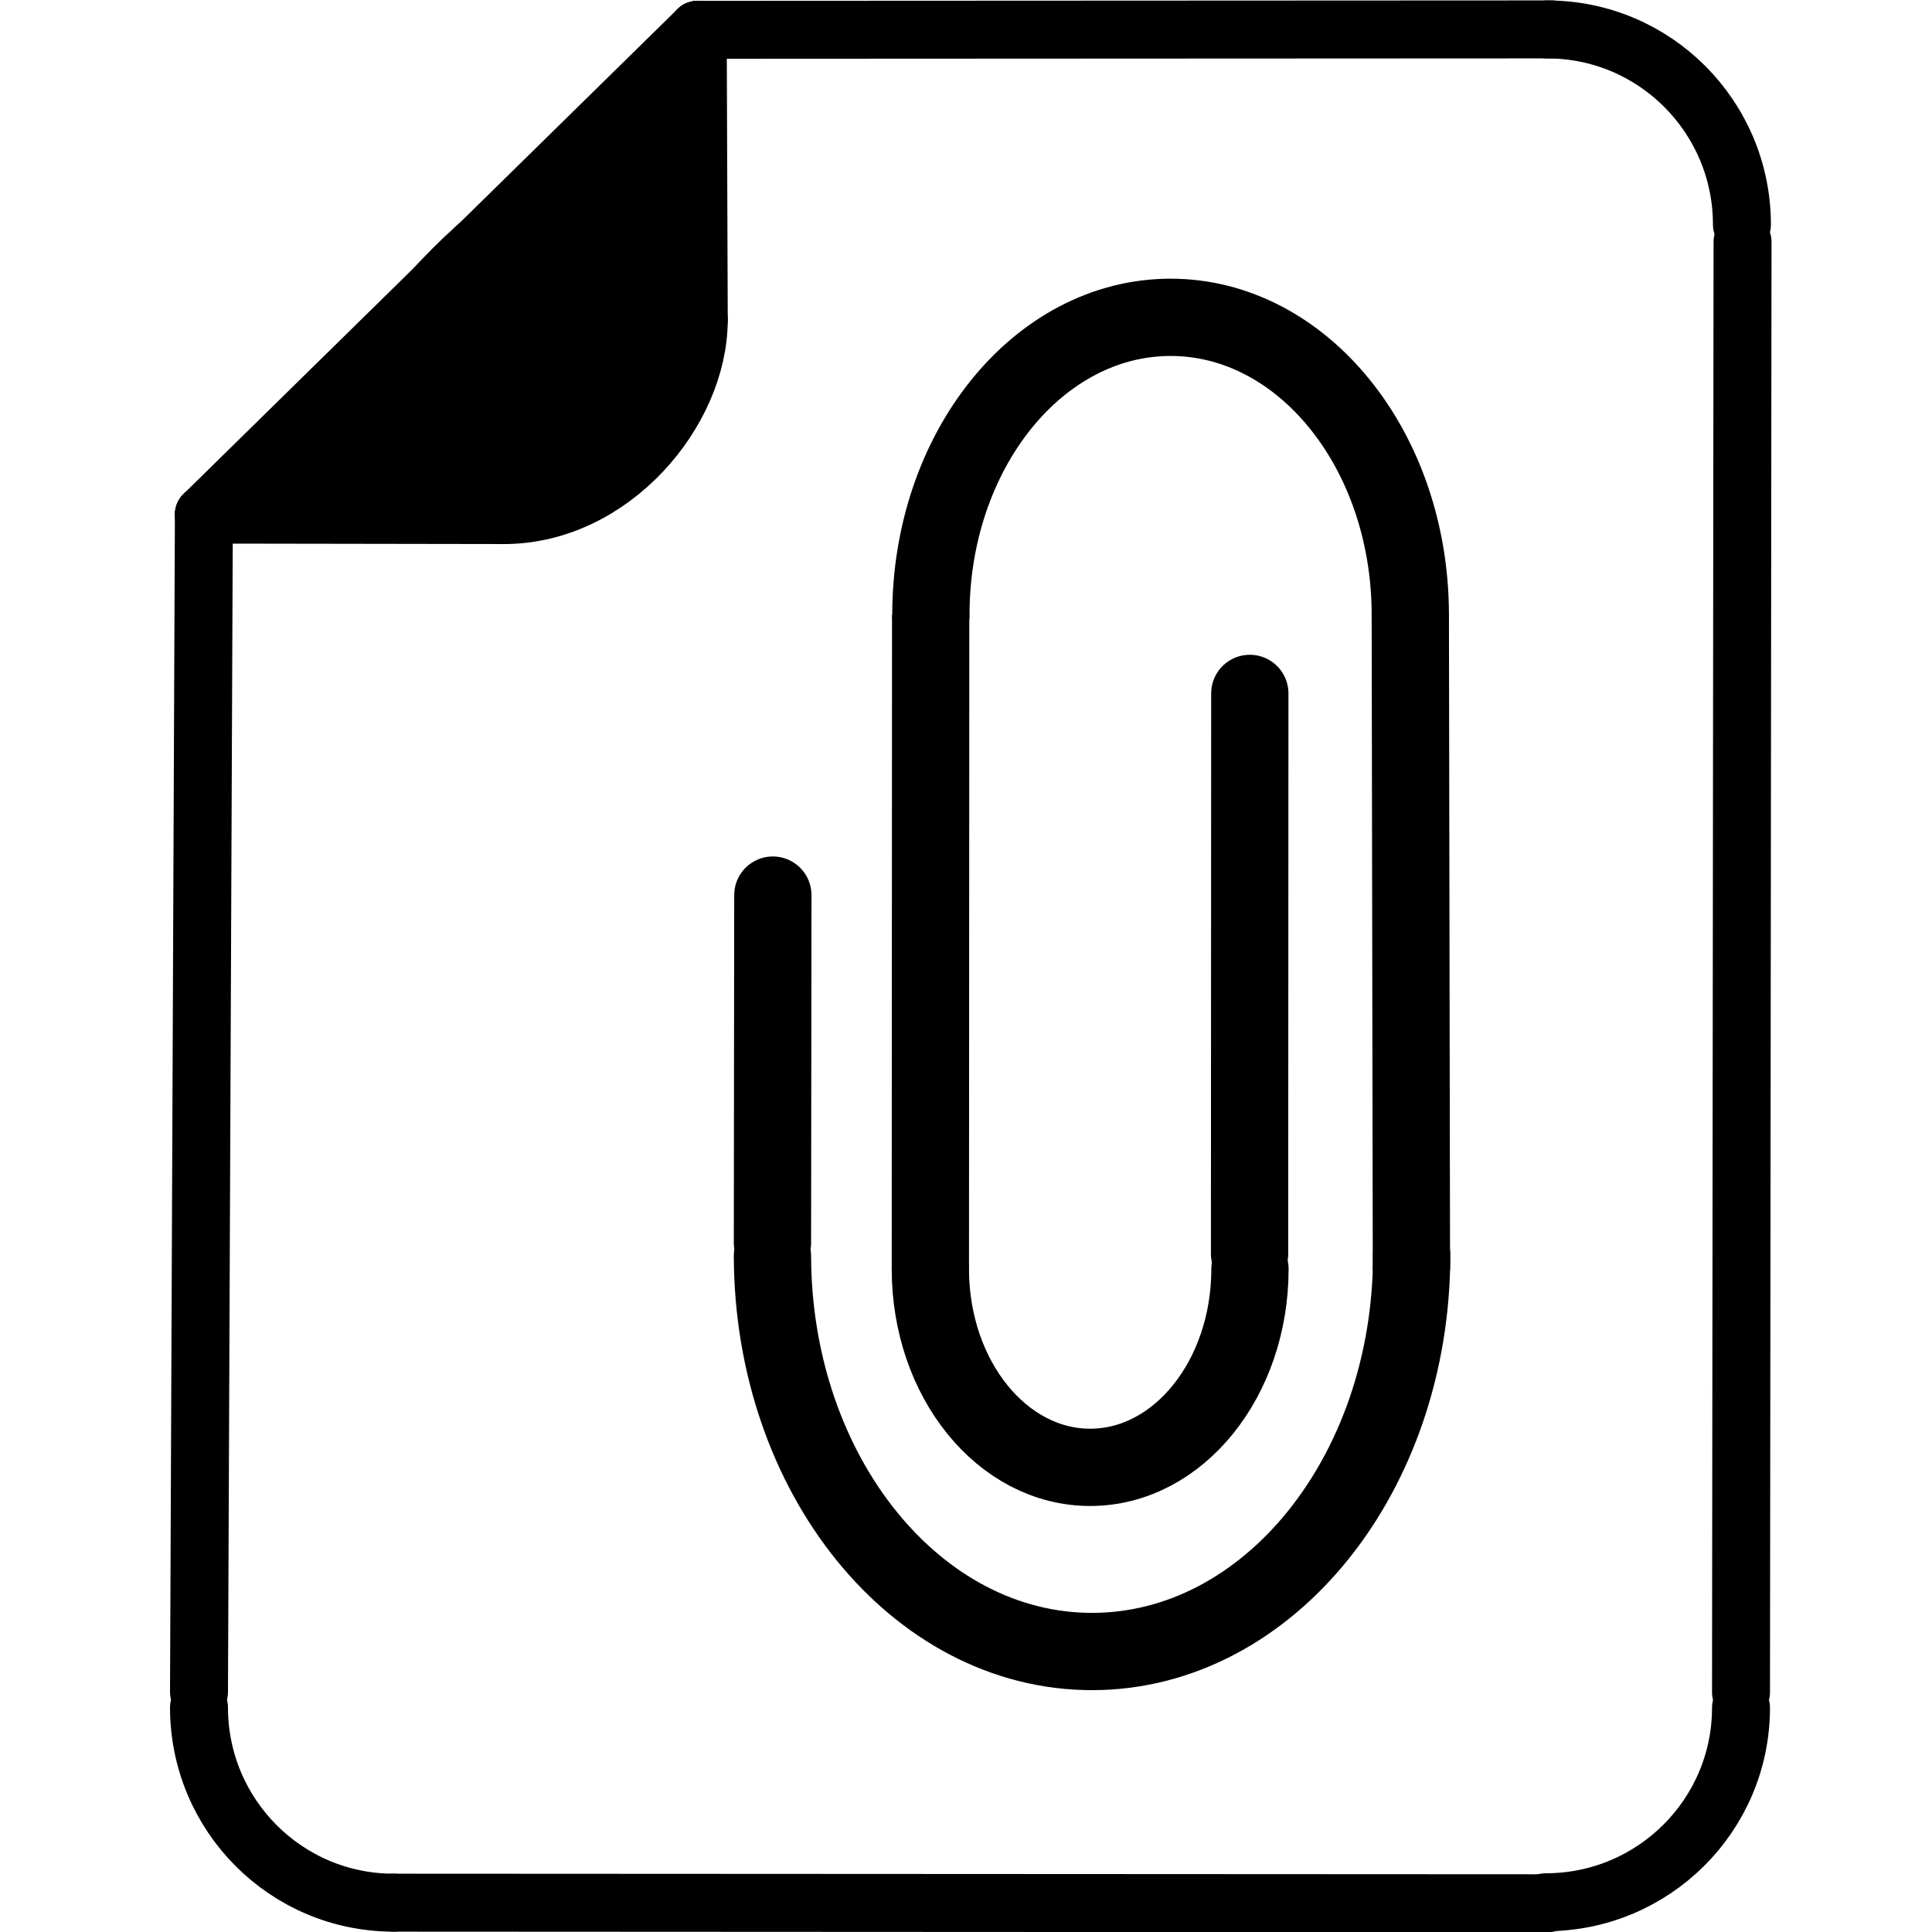
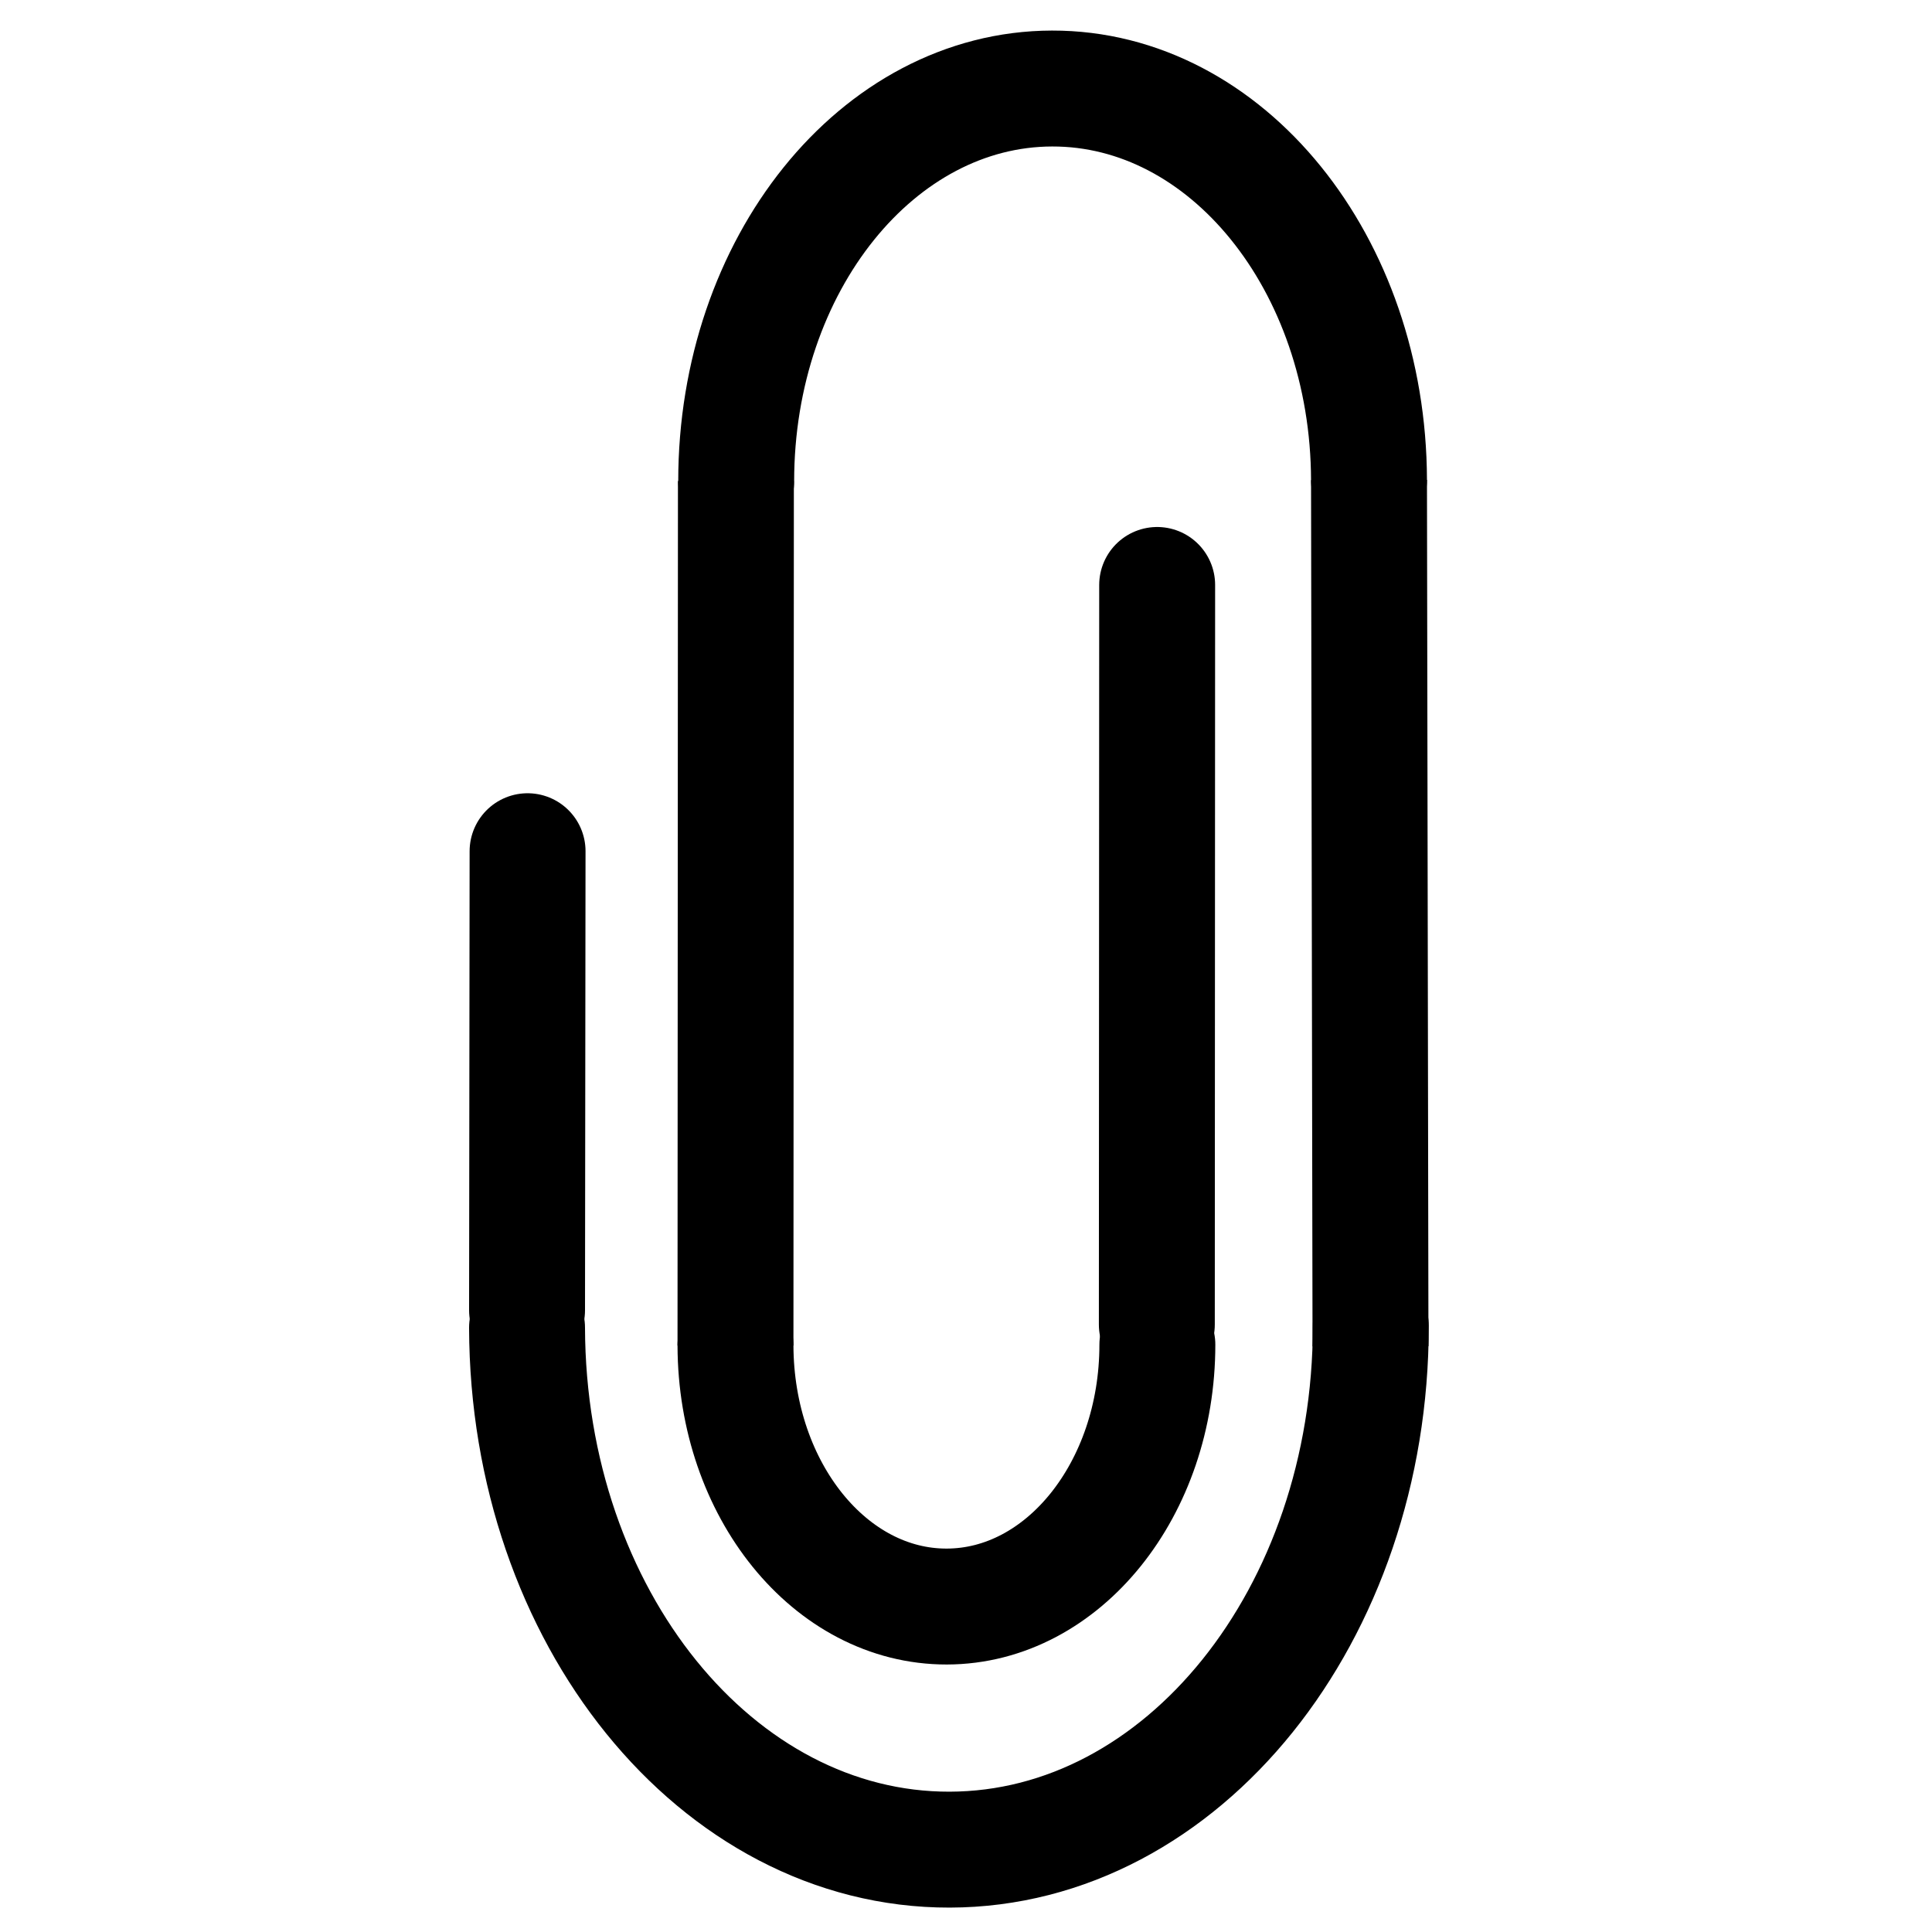
<svg xmlns="http://www.w3.org/2000/svg" xmlns:ns1="http://www.openswatchbook.org/uri/2009/osb" width="200mm" height="200mm" viewBox="0 0 200 200" version="1.1" id="svg8">
  <defs id="defs2">
    <linearGradient id="linearGradient1065" ns1:paint="solid">
      <stop style="stop-color:#000000;stop-opacity:1;" offset="0" id="stop1063" />
    </linearGradient>
    <marker style="overflow:visible" id="marker1299" refX="0.0" refY="0.0" orient="auto">
      <path transform="scale(0.8) translate(-7,0)" style="fill-rule:evenodd;stroke:#000000;stroke-width:1pt;stroke-opacity:1;fill:#000000;fill-opacity:1" d="M 0,-7.071 L -7.071,0 L 0,7.071 L 7.071,0 L 0,-7.071 z " id="path1297" />
    </marker>
    <marker style="overflow:visible" id="marker1289" refX="0.0" refY="0.0" orient="auto">
      <path transform="scale(0.8) translate(-7,0)" style="fill-rule:evenodd;stroke:#000000;stroke-width:1pt;stroke-opacity:1;fill:#000000;fill-opacity:1" d="M 0,-7.071 L -7.071,0 L 0,7.071 L 7.071,0 L 0,-7.071 z " id="path1287" />
    </marker>
    <marker style="overflow:visible" id="marker1279" refX="0.0" refY="0.0" orient="auto">
      <path transform="scale(0.8) translate(-7,0)" style="fill-rule:evenodd;stroke:#000000;stroke-width:1pt;stroke-opacity:1;fill:#000000;fill-opacity:1" d="M 0,-7.071 L -7.071,0 L 0,7.071 L 7.071,0 L 0,-7.071 z " id="path1277" />
    </marker>
    <marker orient="auto" refY="0" refX="0" id="marker921" style="overflow:visible">
      <path id="path919" d="M 0,0 5,-5 -12.5,0 5,5 Z" style="fill-rule:evenodd;stroke:#000000;stroke-width:1pt;stroke-opacity:1;fill:#000000;fill-opacity:1" transform="matrix(-0.8,0,0,-0.8,-10,0)" />
    </marker>
    <marker orient="auto" refY="0" refX="0" id="marker911" style="overflow:visible">
      <path id="path909" d="M 0,0 5,-5 -12.5,0 5,5 Z" style="fill-rule:evenodd;stroke:#000000;stroke-width:1pt;stroke-opacity:1;fill:#000000;fill-opacity:1" transform="matrix(-0.8,0,0,-0.8,-10,0)" />
    </marker>
    <marker orient="auto" refY="0" refX="0" id="marker901" style="overflow:visible">
      <path id="path899" d="M 0,0 5,-5 -12.5,0 5,5 Z" style="fill-rule:evenodd;stroke:#000000;stroke-width:1pt;stroke-opacity:1;fill:#000000;fill-opacity:1" transform="matrix(-0.8,0,0,-0.8,-10,0)" />
    </marker>
    <marker orient="auto" refY="0" refX="0" id="marker1161" style="overflow:visible">
      <path id="path1159" d="M 0,0 5,-5 -12.5,0 5,5 Z" style="fill-rule:evenodd;stroke:#000000;stroke-width:1pt" transform="matrix(0.8,0,0,0.8,10,0)" />
    </marker>
    <marker orient="auto" refY="0" refX="0" id="Arrow1Send" style="overflow:visible">
      <path id="path864" d="M 0,0 5,-5 -12.5,0 5,5 Z" style="fill-rule:evenodd;stroke:#000000;stroke-width:1pt" transform="matrix(-0.2,0,0,-0.2,-1.2,0)" />
    </marker>
    <marker orient="auto" refY="0" refX="0" id="Arrow1Sstart" style="overflow:visible">
      <path id="path861" d="M 0,0 5,-5 -12.5,0 5,5 Z" style="fill-rule:evenodd;stroke:#000000;stroke-width:1pt" transform="matrix(0.2,0,0,0.2,1.2,0)" />
    </marker>
    <marker orient="auto" refY="0" refX="0" id="Arrow1Mend" style="overflow:visible">
      <path id="path858" d="M 0,0 5,-5 -12.5,0 5,5 Z" style="fill-rule:evenodd;stroke:#000000;stroke-width:1pt" transform="matrix(-0.4,0,0,-0.4,-4,0)" />
    </marker>
    <marker orient="auto" refY="0" refX="0" id="Arrow1Mstart" style="overflow:visible">
      <path id="path855" d="M 0,0 5,-5 -12.5,0 5,5 Z" style="fill-rule:evenodd;stroke:#000000;stroke-width:1pt" transform="matrix(0.4,0,0,0.4,4,0)" />
    </marker>
    <marker orient="auto" refY="0" refX="0" id="Arrow1Lend" style="overflow:visible">
      <path id="path852" d="M 0,0 5,-5 -12.5,0 5,5 Z" style="fill-rule:evenodd;stroke:#000000;stroke-width:1pt" transform="matrix(-0.8,0,0,-0.8,-10,0)" />
    </marker>
    <marker orient="auto" refY="0" refX="0" id="Arrow1Lstart" style="overflow:visible">
      <path id="path849" d="M 0,0 5,-5 -12.5,0 5,5 Z" style="fill-rule:evenodd;stroke:#000000;stroke-width:1pt" transform="matrix(0.8,0,0,0.8,10,0)" />
    </marker>
  </defs>
  <g id="layer1">
    <path style="fill:none;fill-opacity:1;stroke:#000000;stroke-width:12;stroke-linecap:round;stroke-linejoin:round;stroke-miterlimit:4;stroke-dasharray:none;stroke-opacity:1" d="m -154.615,60.451 -0.005,104.001" id="path1384-3-6" />
    <path id="path1384-3-6-7" d="m -102.617,112.455 -104.001,-0.006" style="fill:none;fill-opacity:1;stroke:#000000;stroke-width:12;stroke-linecap:round;stroke-linejoin:round;stroke-miterlimit:4;stroke-dasharray:none;stroke-opacity:1" />
-     <path style="fill:none;stroke:#000000;stroke-width:6;stroke-linecap:round;stroke-linejoin:round;stroke-miterlimit:4;stroke-dasharray:none;stroke-opacity:1" d="M 21.105,53.27 20.6,175.166" id="path1384-3-6-8" />
-     <path style="fill:none;stroke:#000000;stroke-width:6;stroke-linecap:round;stroke-linejoin:round;stroke-miterlimit:4;stroke-dasharray:none;stroke-opacity:1" d="M 160.222,197.025 40.748,196.964" id="path1384-3-6-8-7" />
-     <path style="fill:none;stroke:#000000;stroke-width:6;stroke-linecap:round;stroke-linejoin:round;stroke-miterlimit:4;stroke-dasharray:none;stroke-opacity:1" d="M 180.387,25.031 180.229,175.184" id="path1384-3-6-8-2" />
-     <path style="fill:none;stroke:#000000;stroke-width:6;stroke-linecap:round;stroke-linejoin:round;stroke-miterlimit:4;stroke-dasharray:none;stroke-opacity:1" d="M 160.64,3.043 72.228,3.086" id="path1384-3-6-8-7-2" />
-     <path id="path962" style="fill:none;stroke:#000000;stroke-width:6;stroke-linecap:round;stroke-linejoin:round;stroke-miterlimit:4;stroke-dasharray:none" d="m 160.176,3.048 c 11.127,2.8e-6 20.148,9.049 20.148,20.211" />
-     <g id="g953" style="fill:none">
-       <path style="fill:none;stroke:#000000;stroke-width:6;stroke-linecap:round;stroke-linejoin:round;stroke-miterlimit:4;stroke-dasharray:none;stroke-opacity:1" d="M 72.228,3.086 21.105,53.27" id="path1384-3-6-8-0" />
-       <path style="fill:none;stroke:#000000;stroke-width:6;stroke-linecap:round;stroke-linejoin:round;stroke-miterlimit:4;stroke-dasharray:none;stroke-opacity:1" d="M 52.19,53.319 21.105,53.27" id="path1384-3-6-8-7-3" />
-       <path style="fill:none;stroke:#000000;stroke-width:6;stroke-linecap:round;stroke-linejoin:round;stroke-miterlimit:4;stroke-dasharray:none;stroke-opacity:1" d="M 72.228,3.086 72.337,33.108" id="path1384-3-6-8-2-7" />
-       <path id="path962-5" style="fill:none;stroke:#000000;stroke-width:6;stroke-linecap:round;stroke-linejoin:round;stroke-miterlimit:4;stroke-dasharray:none" d="m 72.337,33.108 c 0,9.513 -9.02,20.211 -20.148,20.211" />
-     </g>
-     <path id="path962-56" style="fill:none;stroke:#000000;stroke-width:6;stroke-linecap:round;stroke-linejoin:round;stroke-miterlimit:4;stroke-dasharray:none" d="m 40.748,196.964 c -11.127,0 -20.148,-9.049 -20.148,-20.211" />
-     <path id="path962-56-2" style="fill:none;stroke:#000000;stroke-width:6;stroke-linecap:round;stroke-linejoin:round;stroke-miterlimit:4;stroke-dasharray:none" d="m 180.229,176.772 c 0,11.127 -9.049,20.148 -20.211,20.148" />
-     <ellipse style="fill:none;stroke:#000000;stroke-width:21.024;stroke-linecap:round;stroke-linejoin:round;stroke-miterlimit:4;stroke-dasharray:none" id="path955" cx="63.754" cy="-13.48" rx="3.397" ry="13.503" transform="rotate(45)" />
-     <ellipse style="fill:none;stroke:#000000;stroke-width:5.344;stroke-linecap:round;stroke-linejoin:round;stroke-miterlimit:4;stroke-dasharray:none" id="path957" cx="33.546" cy="47.961" rx="3.335" ry="2.654" />
-     <ellipse style="fill:none;stroke:#000000;stroke-width:3.921;stroke-linecap:round;stroke-linejoin:round;stroke-miterlimit:4;stroke-dasharray:none" id="path957-1" cx="67.043" cy="13.912" rx="1.796" ry="2.654" />
-     <path style="fill:none;stroke:#000000;stroke-width:8;stroke-linecap:round;stroke-linejoin:round;stroke-miterlimit:4;stroke-dasharray:none" id="path956" d="M 146.135,129.889 A 33.086,41.075 0 0 1 113.105,170.964 33.086,41.075 0 0 1 79.963,130.029" />
-     <path style="fill:none;stroke:#000000;stroke-width:8;stroke-linecap:round;stroke-linejoin:round;stroke-miterlimit:4;stroke-dasharray:none" id="path956-5" d="m -96.365,-63.656 a 24.814,30.806 0 0 1 -24.772,30.806 24.814,30.806 0 0 1 -24.857,-30.701" transform="scale(-1)" />
-     <path style="fill:none;stroke:#000000;stroke-width:8;stroke-linecap:round;stroke-linejoin:round;stroke-miterlimit:4;stroke-dasharray:none" id="path956-9" d="M 129.396,131.362 A 16.543,20.537 0 0 1 112.881,151.899 16.543,20.537 0 0 1 96.31,131.432" />
-     <path style="fill:none;stroke:#000000;stroke-width:8;stroke-linecap:butt;stroke-linejoin:miter;stroke-miterlimit:4;stroke-dasharray:none;stroke-opacity:1" d="M 146.11,131.492 145.994,63.551" id="path1009" />
-     <path style="fill:none;stroke:#000000;stroke-width:8;stroke-linecap:butt;stroke-linejoin:miter;stroke-miterlimit:4;stroke-dasharray:none;stroke-opacity:1" d="m 96.343,63.634 -0.033,67.798" id="path1011" />
-     <path style="fill:none;stroke:#000000;stroke-width:8;stroke-linecap:round;stroke-linejoin:miter;stroke-miterlimit:4;stroke-dasharray:none;stroke-opacity:1" d="m 129.354,129.787 0.026,-58.005" id="path1013" />
-     <path style="fill:none;stroke:#000000;stroke-width:8;stroke-linecap:round;stroke-linejoin:miter;stroke-miterlimit:4;stroke-dasharray:none;stroke-opacity:1" d="m 79.964,128.66 0.041,-35.998" id="path1013-7" />
+     <path style="fill:none;stroke:#000000;stroke-width:12;stroke-linecap:round;stroke-linejoin:round;stroke-miterlimit:4;stroke-dasharray:none" id="path956" d="M 141.905,137.256 A 43.673,54.218 0 0 1 98.306,191.474 43.673,54.218 0 0 1 54.559,137.441" />
+     <path style="fill:none;stroke:#000000;stroke-width:12;stroke-linecap:round;stroke-linejoin:round;stroke-miterlimit:4;stroke-dasharray:none" id="path956-5" d="M -76.21,-49.828 A 32.755,40.664 0 0 1 -108.909,-9.164 32.755,40.664 0 0 1 -141.719,-49.689" transform="scale(-1)" />
+     <path style="fill:none;stroke:#000000;stroke-width:12;stroke-linecap:round;stroke-linejoin:round;stroke-miterlimit:4;stroke-dasharray:none" id="path956-9" d="M 119.81,139.2 A 21.837,27.109 0 0 1 98.011,166.309 21.837,27.109 0 0 1 76.137,139.292" />
+     <path style="fill:none;stroke:#000000;stroke-width:12;stroke-linecap:butt;stroke-linejoin:miter;stroke-miterlimit:4;stroke-dasharray:none;stroke-opacity:1" d="M 141.873,139.371 141.719,49.689" id="path1009" />
+     <path style="fill:none;stroke:#000000;stroke-width:12;stroke-linecap:butt;stroke-linejoin:miter;stroke-miterlimit:4;stroke-dasharray:none;stroke-opacity:1" d="m 76.181,49.799 -0.044,89.494" id="path1011" />
+     <path style="fill:none;stroke:#000000;stroke-width:12;stroke-linecap:round;stroke-linejoin:miter;stroke-miterlimit:4;stroke-dasharray:none;stroke-opacity:1" d="m 119.755,137.121 0.034,-76.566" id="path1013" />
+     <path style="fill:none;stroke:#000000;stroke-width:12;stroke-linecap:round;stroke-linejoin:miter;stroke-miterlimit:4;stroke-dasharray:none;stroke-opacity:1" d="m 54.56,135.634 0.054,-47.517" id="path1013-7" />
    <path style="fill:none;stroke:#000000;stroke-width:10;stroke-linecap:round;stroke-linejoin:round;stroke-miterlimit:4;stroke-dasharray:none" id="path956-92" d="m 393.218,210.325 a 33.086,41.075 0 0 1 -33.029,41.074 33.086,41.075 0 0 1 -33.142,-40.934" />
    <path style="fill:none;stroke:#000000;stroke-width:10;stroke-linecap:round;stroke-linejoin:round;stroke-miterlimit:4;stroke-dasharray:none" id="path956-5-0" d="m -348.866,-144.044 a 22.082,30.71 0 0 1 -22.044,30.71 22.082,30.71 0 0 1 -22.119,-30.605" transform="scale(-1)" />
    <path style="fill:none;stroke:#000000;stroke-width:10;stroke-linecap:round;stroke-linejoin:round;stroke-miterlimit:4;stroke-dasharray:none" id="path956-9-2" d="M 371.656,211.355 A 11.485,16.459 0 0 1 360.19,227.815 11.485,16.459 0 0 1 348.686,211.412" />
    <path style="fill:none;stroke:#000000;stroke-width:10;stroke-linecap:butt;stroke-linejoin:miter;stroke-miterlimit:4;stroke-dasharray:none;stroke-opacity:1" d="M 393.194,211.928 393.077,143.987" id="path1009-3" />
    <path style="fill:none;stroke:#000000;stroke-width:10;stroke-linecap:butt;stroke-linejoin:miter;stroke-miterlimit:4;stroke-dasharray:none;stroke-opacity:1" d="m 348.719,143.613 -0.033,67.798" id="path1011-7" />
    <path style="fill:none;stroke:#000000;stroke-width:10;stroke-linecap:round;stroke-linejoin:miter;stroke-miterlimit:4;stroke-dasharray:none;stroke-opacity:1" d="m 371.688,210.013 0.021,-71.052" id="path1013-5" />
    <path style="fill:none;stroke:#000000;stroke-width:10;stroke-linecap:round;stroke-linejoin:miter;stroke-miterlimit:4;stroke-dasharray:none;stroke-opacity:1" d="m 327.047,210.465 0.043,-34.193" id="path1013-7-9" />
    <path style="fill:none;stroke:#000000;stroke-width:12;stroke-linecap:round;stroke-linejoin:round;stroke-miterlimit:4;stroke-dasharray:none" id="path956-92-5" d="M 346.783,-31.256 A 33.086,41.075 0 0 1 313.753,9.819 33.086,41.075 0 0 1 280.611,-31.115" />
    <path style="fill:none;stroke:#000000;stroke-width:12;stroke-linecap:round;stroke-linejoin:round;stroke-miterlimit:4;stroke-dasharray:none" id="path956-5-0-6" d="M -302.431,97.537 A 22.082,30.71 0 0 1 -324.475,128.247 22.082,30.71 0 0 1 -346.594,97.642" transform="scale(-1)" />
    <path style="fill:none;stroke:#000000;stroke-width:11.949;stroke-linecap:round;stroke-linejoin:round;stroke-miterlimit:4;stroke-dasharray:none" id="path956-9-2-2" d="m 325.221,-30.225 a 11.485,16.459 0 0 1 -11.465,16.459 11.485,16.459 0 0 1 -11.505,-16.403" />
    <path style="fill:none;stroke:#000000;stroke-width:12;stroke-linecap:butt;stroke-linejoin:miter;stroke-miterlimit:4;stroke-dasharray:none;stroke-opacity:1" d="m 346.759,-29.653 -0.117,-67.941" id="path1009-3-9" />
    <path style="fill:none;stroke:#000000;stroke-width:12;stroke-linecap:butt;stroke-linejoin:miter;stroke-miterlimit:4;stroke-dasharray:none;stroke-opacity:1" d="m 302.284,-97.967 -0.033,67.798" id="path1011-7-1" />
    <path style="fill:none;stroke:#000000;stroke-width:12;stroke-linecap:round;stroke-linejoin:miter;stroke-miterlimit:4;stroke-dasharray:none;stroke-opacity:1" d="m 325.252,-31.568 0.021,-71.052" id="path1013-5-2" />
    <path style="fill:none;stroke:#000000;stroke-width:12;stroke-linecap:round;stroke-linejoin:miter;stroke-miterlimit:4;stroke-dasharray:none;stroke-opacity:1" d="m 280.611,-31.115 0.043,-34.193" id="path1013-7-9-7" />
    <path style="fill:none;stroke:#000000;stroke-width:8;stroke-linecap:round;stroke-linejoin:round;stroke-miterlimit:4;stroke-dasharray:none" id="path956-2" d="m 179.17,-158.929 a 33.086,41.075 0 0 1 -33.029,41.075 33.086,41.075 0 0 1 -33.142,-40.934" />
    <path style="fill:none;stroke:#000000;stroke-width:8;stroke-linecap:round;stroke-linejoin:round;stroke-miterlimit:4;stroke-dasharray:none" id="path956-5-7" d="m -129.4,225.163 a 24.814,30.806 0 0 1 -24.772,30.806 24.814,30.806 0 0 1 -24.857,-30.701" transform="scale(-1)" />
    <path style="fill:none;stroke:#000000;stroke-width:8;stroke-linecap:round;stroke-linejoin:round;stroke-miterlimit:4;stroke-dasharray:none" id="path956-9-0" d="m 162.431,-157.457 a 16.543,20.537 0 0 1 -16.515,20.537 16.543,20.537 0 0 1 -16.571,-20.467" />
    <path style="fill:none;stroke:#000000;stroke-width:8;stroke-linecap:butt;stroke-linejoin:miter;stroke-miterlimit:4;stroke-dasharray:none;stroke-opacity:1" d="m 179.145,-157.327 -0.117,-67.941" id="path1009-9" />
    <path style="fill:none;stroke:#000000;stroke-width:8;stroke-linecap:butt;stroke-linejoin:miter;stroke-miterlimit:4;stroke-dasharray:none;stroke-opacity:1" d="m 129.379,-225.185 -0.033,67.798" id="path1011-3" />
    <path style="fill:none;stroke:#000000;stroke-width:8;stroke-linecap:round;stroke-linejoin:miter;stroke-miterlimit:4;stroke-dasharray:none;stroke-opacity:1" d="m 162.391,-156.036 0.021,-71.052" id="path1013-6" />
    <path style="fill:none;stroke:#000000;stroke-width:8;stroke-linecap:round;stroke-linejoin:miter;stroke-miterlimit:4;stroke-dasharray:none;stroke-opacity:1" d="m 112.998,-158.789 0.043,-34.193" id="path1013-7-0" />
    <path style="fill:none;stroke:#000000;stroke-width:6;stroke-linecap:round;stroke-linejoin:round;stroke-miterlimit:4;stroke-dasharray:none" id="path956-3" d="m 299.014,304.6 a 33.086,41.075 0 0 1 -33.029,41.075 33.086,41.075 0 0 1 -33.142,-40.934" />
    <path style="fill:none;stroke:#000000;stroke-width:6;stroke-linecap:round;stroke-linejoin:round;stroke-miterlimit:4;stroke-dasharray:none" id="path956-5-6" d="m -249.245,-238.366 a 24.814,30.806 0 0 1 -24.772,30.806 24.814,30.806 0 0 1 -24.857,-30.701" transform="scale(-1)" />
    <path style="fill:none;stroke:#000000;stroke-width:6;stroke-linecap:round;stroke-linejoin:round;stroke-miterlimit:4;stroke-dasharray:none" id="path956-9-7" d="M 282.276,306.072 A 16.543,20.537 0 0 1 265.761,326.61 16.543,20.537 0 0 1 249.19,306.142" />
    <path style="fill:none;stroke:#000000;stroke-width:6;stroke-linecap:butt;stroke-linejoin:miter;stroke-miterlimit:4;stroke-dasharray:none;stroke-opacity:1" d="m 298.99,306.202 -0.117,-67.941" id="path1009-5" />
    <path style="fill:none;stroke:#000000;stroke-width:6;stroke-linecap:butt;stroke-linejoin:miter;stroke-miterlimit:4;stroke-dasharray:none;stroke-opacity:1" d="m 249.223,238.344 -0.033,67.798" id="path1011-35" />
    <path style="fill:none;stroke:#000000;stroke-width:5.995;stroke-linecap:round;stroke-linejoin:miter;stroke-miterlimit:4;stroke-dasharray:none;stroke-opacity:1" d="m 282.234,304.498 0.026,-58.005" id="path1013-62" />
    <path style="fill:none;stroke:#000000;stroke-width:6.002;stroke-linecap:round;stroke-linejoin:miter;stroke-miterlimit:4;stroke-dasharray:none;stroke-opacity:1" d="m 232.844,303.371 0.041,-35.998" id="path1013-7-91" />
+     <path style="fill:none;stroke:#000000;stroke-width:6;stroke-linecap:round;stroke-linejoin:round;stroke-miterlimit:4;stroke-dasharray:none;stroke-opacity:1" d="m -404.507,-44.231 -0.505,121.896" id="path1384-3-6-8-3" />
+     <path style="fill:none;stroke:#000000;stroke-width:6;stroke-linecap:round;stroke-linejoin:round;stroke-miterlimit:4;stroke-dasharray:none;stroke-opacity:1" d="m -265.39,99.523 -119.474,-0.06" id="path1384-3-6-8-7-5" />
+     <path style="fill:none;stroke:#000000;stroke-width:6;stroke-linecap:round;stroke-linejoin:round;stroke-miterlimit:4;stroke-dasharray:none;stroke-opacity:1" d="m -245.224,-72.47 -0.158,150.153" id="path1384-3-6-8-2-6" />
+     <path style="fill:none;stroke:#000000;stroke-width:6;stroke-linecap:round;stroke-linejoin:round;stroke-miterlimit:4;stroke-dasharray:none;stroke-opacity:1" d="m -264.971,-94.459 -88.412,0.043" id="path1384-3-6-8-7-2-2" />
+     <path id="path962-9" style="fill:none;stroke:#000000;stroke-width:6;stroke-linecap:round;stroke-linejoin:round;stroke-miterlimit:4;stroke-dasharray:none" d="m -265.436,-94.454 c 11.127,0 20.148,9.049 20.148,20.211" />
+     <g id="g953-1" style="fill:none" transform="translate(-425.6116,-97.50147)">
+       <path style="fill:none;stroke:#000000;stroke-width:6;stroke-linecap:round;stroke-linejoin:round;stroke-miterlimit:4;stroke-dasharray:none;stroke-opacity:1" d="M 72.228,3.086 21.105,53.27" id="path1384-3-6-8-0-2" />
+       <path style="fill:none;stroke:#000000;stroke-width:6;stroke-linecap:round;stroke-linejoin:round;stroke-miterlimit:4;stroke-dasharray:none;stroke-opacity:1" d="M 52.19,53.319 21.105,53.27" id="path1384-3-6-8-7-3-7" />
+       <path style="fill:none;stroke:#000000;stroke-width:6;stroke-linecap:round;stroke-linejoin:round;stroke-miterlimit:4;stroke-dasharray:none;stroke-opacity:1" d="M 72.228,3.086 72.337,33.108" id="path1384-3-6-8-2-7-0" />
+       <path id="path962-5-9" style="fill:none;stroke:#000000;stroke-width:6;stroke-linecap:round;stroke-linejoin:round;stroke-miterlimit:4;stroke-dasharray:none" d="m 72.337,33.108 c 0,9.513 -9.02,20.211 -20.148,20.211" />
+     </g>
+     <path id="path962-56-3" style="fill:none;stroke:#000000;stroke-width:6;stroke-linecap:round;stroke-linejoin:round;stroke-miterlimit:4;stroke-dasharray:none" d="m -384.864,99.463 c -11.127,0 -20.148,-9.049 -20.148,-20.211" />
+     <path id="path962-56-2-6" style="fill:none;stroke:#000000;stroke-width:6;stroke-linecap:round;stroke-linejoin:round;stroke-miterlimit:4;stroke-dasharray:none" d="m -245.382,79.27 c 0,11.127 -9.049,20.148 -20.211,20.148" />
+     <ellipse style="fill:none;stroke:#000000;stroke-width:21.024;stroke-linecap:round;stroke-linejoin:round;stroke-miterlimit:4;stroke-dasharray:none" id="path955-0" cx="-306.143" cy="218.529" rx="3.397" ry="13.503" transform="rotate(45)" />
+     <ellipse style="fill:none;stroke:#000000;stroke-width:5.344;stroke-linecap:round;stroke-linejoin:round;stroke-miterlimit:4;stroke-dasharray:none" id="path957-6" cx="-392.066" cy="-49.541" rx="3.335" ry="2.654" />
+     <ellipse style="fill:none;stroke:#000000;stroke-width:3.921;stroke-linecap:round;stroke-linejoin:round;stroke-miterlimit:4;stroke-dasharray:none" id="path957-1-2" cx="-358.569" cy="-83.59" rx="1.796" ry="2.654" />
+     <path style="fill:none;stroke:#000000;stroke-width:8;stroke-linecap:round;stroke-linejoin:round;stroke-miterlimit:4;stroke-dasharray:none" id="path956-6" d="m -279.477,32.388 a 33.086,41.075 0 0 1 -33.029,41.074 33.086,41.075 0 0 1 -33.142,-40.934" />
+     <path style="fill:none;stroke:#000000;stroke-width:8;stroke-linecap:round;stroke-linejoin:round;stroke-miterlimit:4;stroke-dasharray:none" id="path956-5-1" d="M 329.247,33.846 A 24.814,30.806 0 0 1 304.474,64.652 24.814,30.806 0 0 1 279.618,33.951" transform="scale(-1)" />
+     <path style="fill:none;stroke:#000000;stroke-width:8;stroke-linecap:round;stroke-linejoin:round;stroke-miterlimit:4;stroke-dasharray:none" id="path956-9-8" d="m -296.216,33.86 a 16.543,20.537 0 0 1 -16.515,20.537 16.543,20.537 0 0 1 -16.571,-20.467" />
+     <path style="fill:none;stroke:#000000;stroke-width:8;stroke-linecap:butt;stroke-linejoin:miter;stroke-miterlimit:4;stroke-dasharray:none;stroke-opacity:1" d="m -279.501,33.99 -0.117,-67.941" id="path1009-7" />
+     <path style="fill:none;stroke:#000000;stroke-width:8;stroke-linecap:butt;stroke-linejoin:miter;stroke-miterlimit:4;stroke-dasharray:none;stroke-opacity:1" d="m -329.268,-33.868 -0.033,67.798" id="path1011-9" />
+     <path style="fill:none;stroke:#000000;stroke-width:8;stroke-linecap:round;stroke-linejoin:miter;stroke-miterlimit:4;stroke-dasharray:none;stroke-opacity:1" d="m -296.258,32.285 0.026,-58.005" id="path1013-2" />
+     <path style="fill:none;stroke:#000000;stroke-width:8;stroke-linecap:round;stroke-linejoin:miter;stroke-miterlimit:4;stroke-dasharray:none;stroke-opacity:1" d="m -345.647,31.159 0.041,-35.998" id="path1013-7-02" />
  </g>
</svg>
